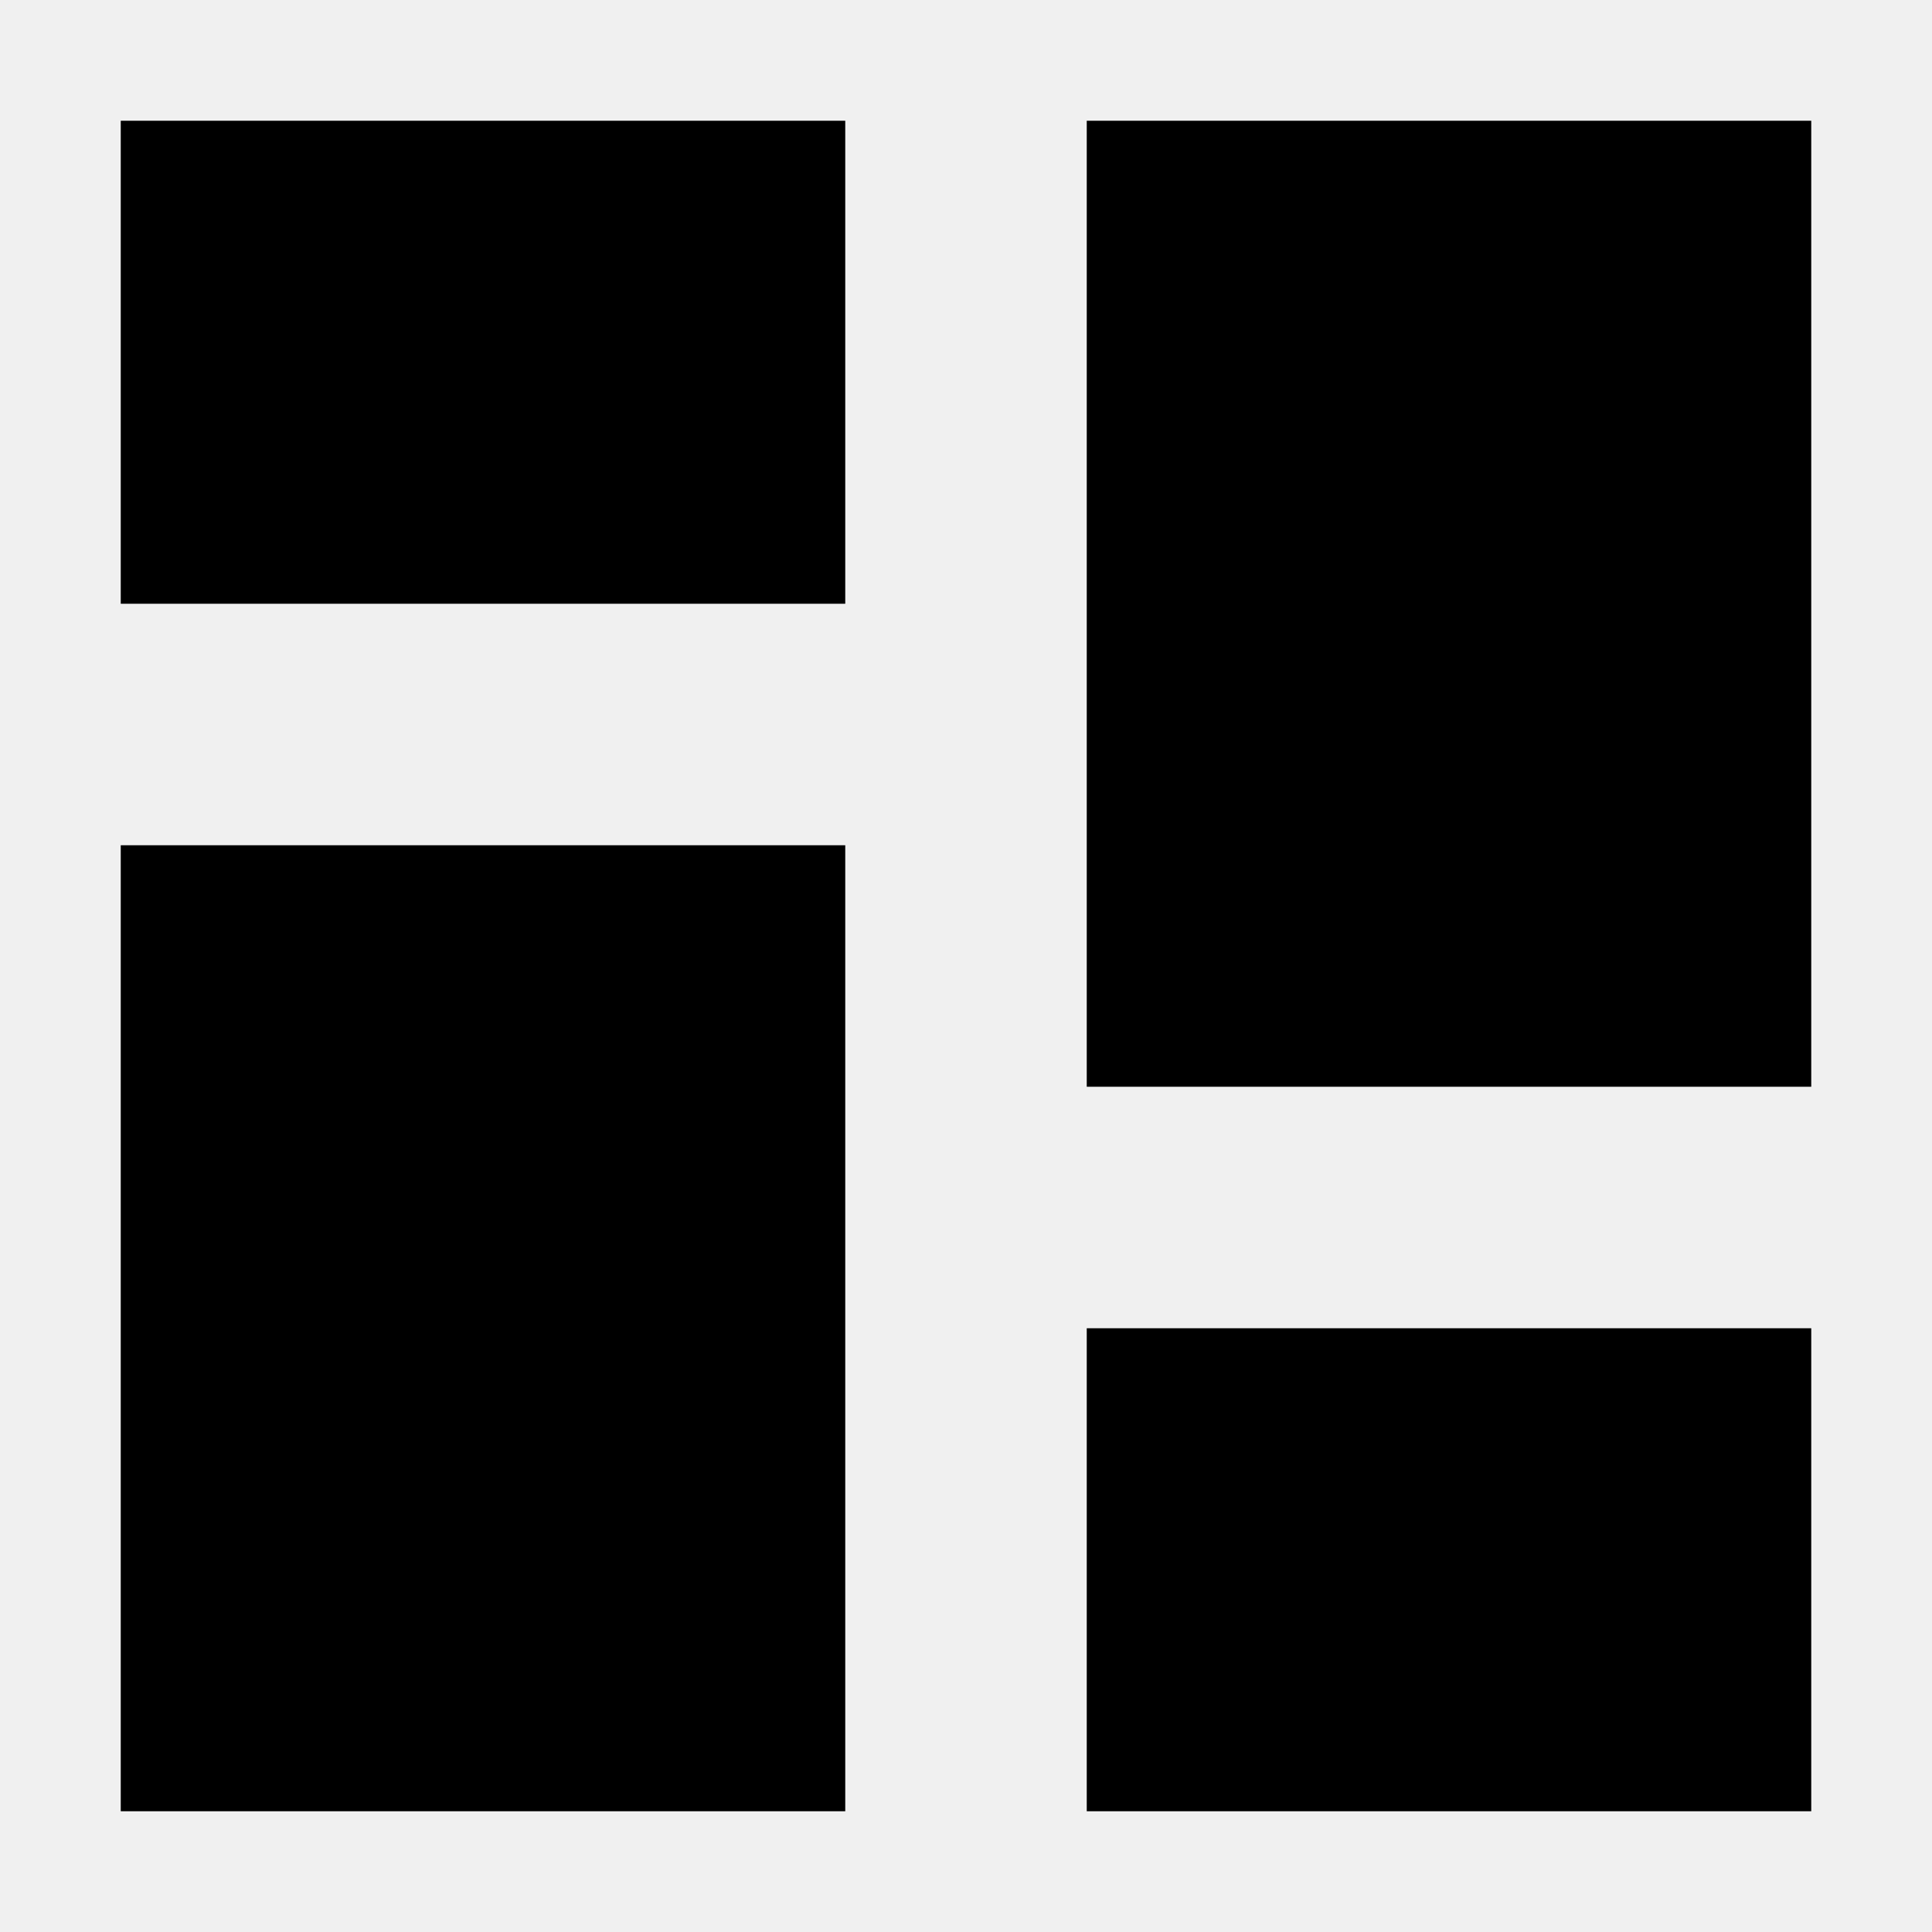
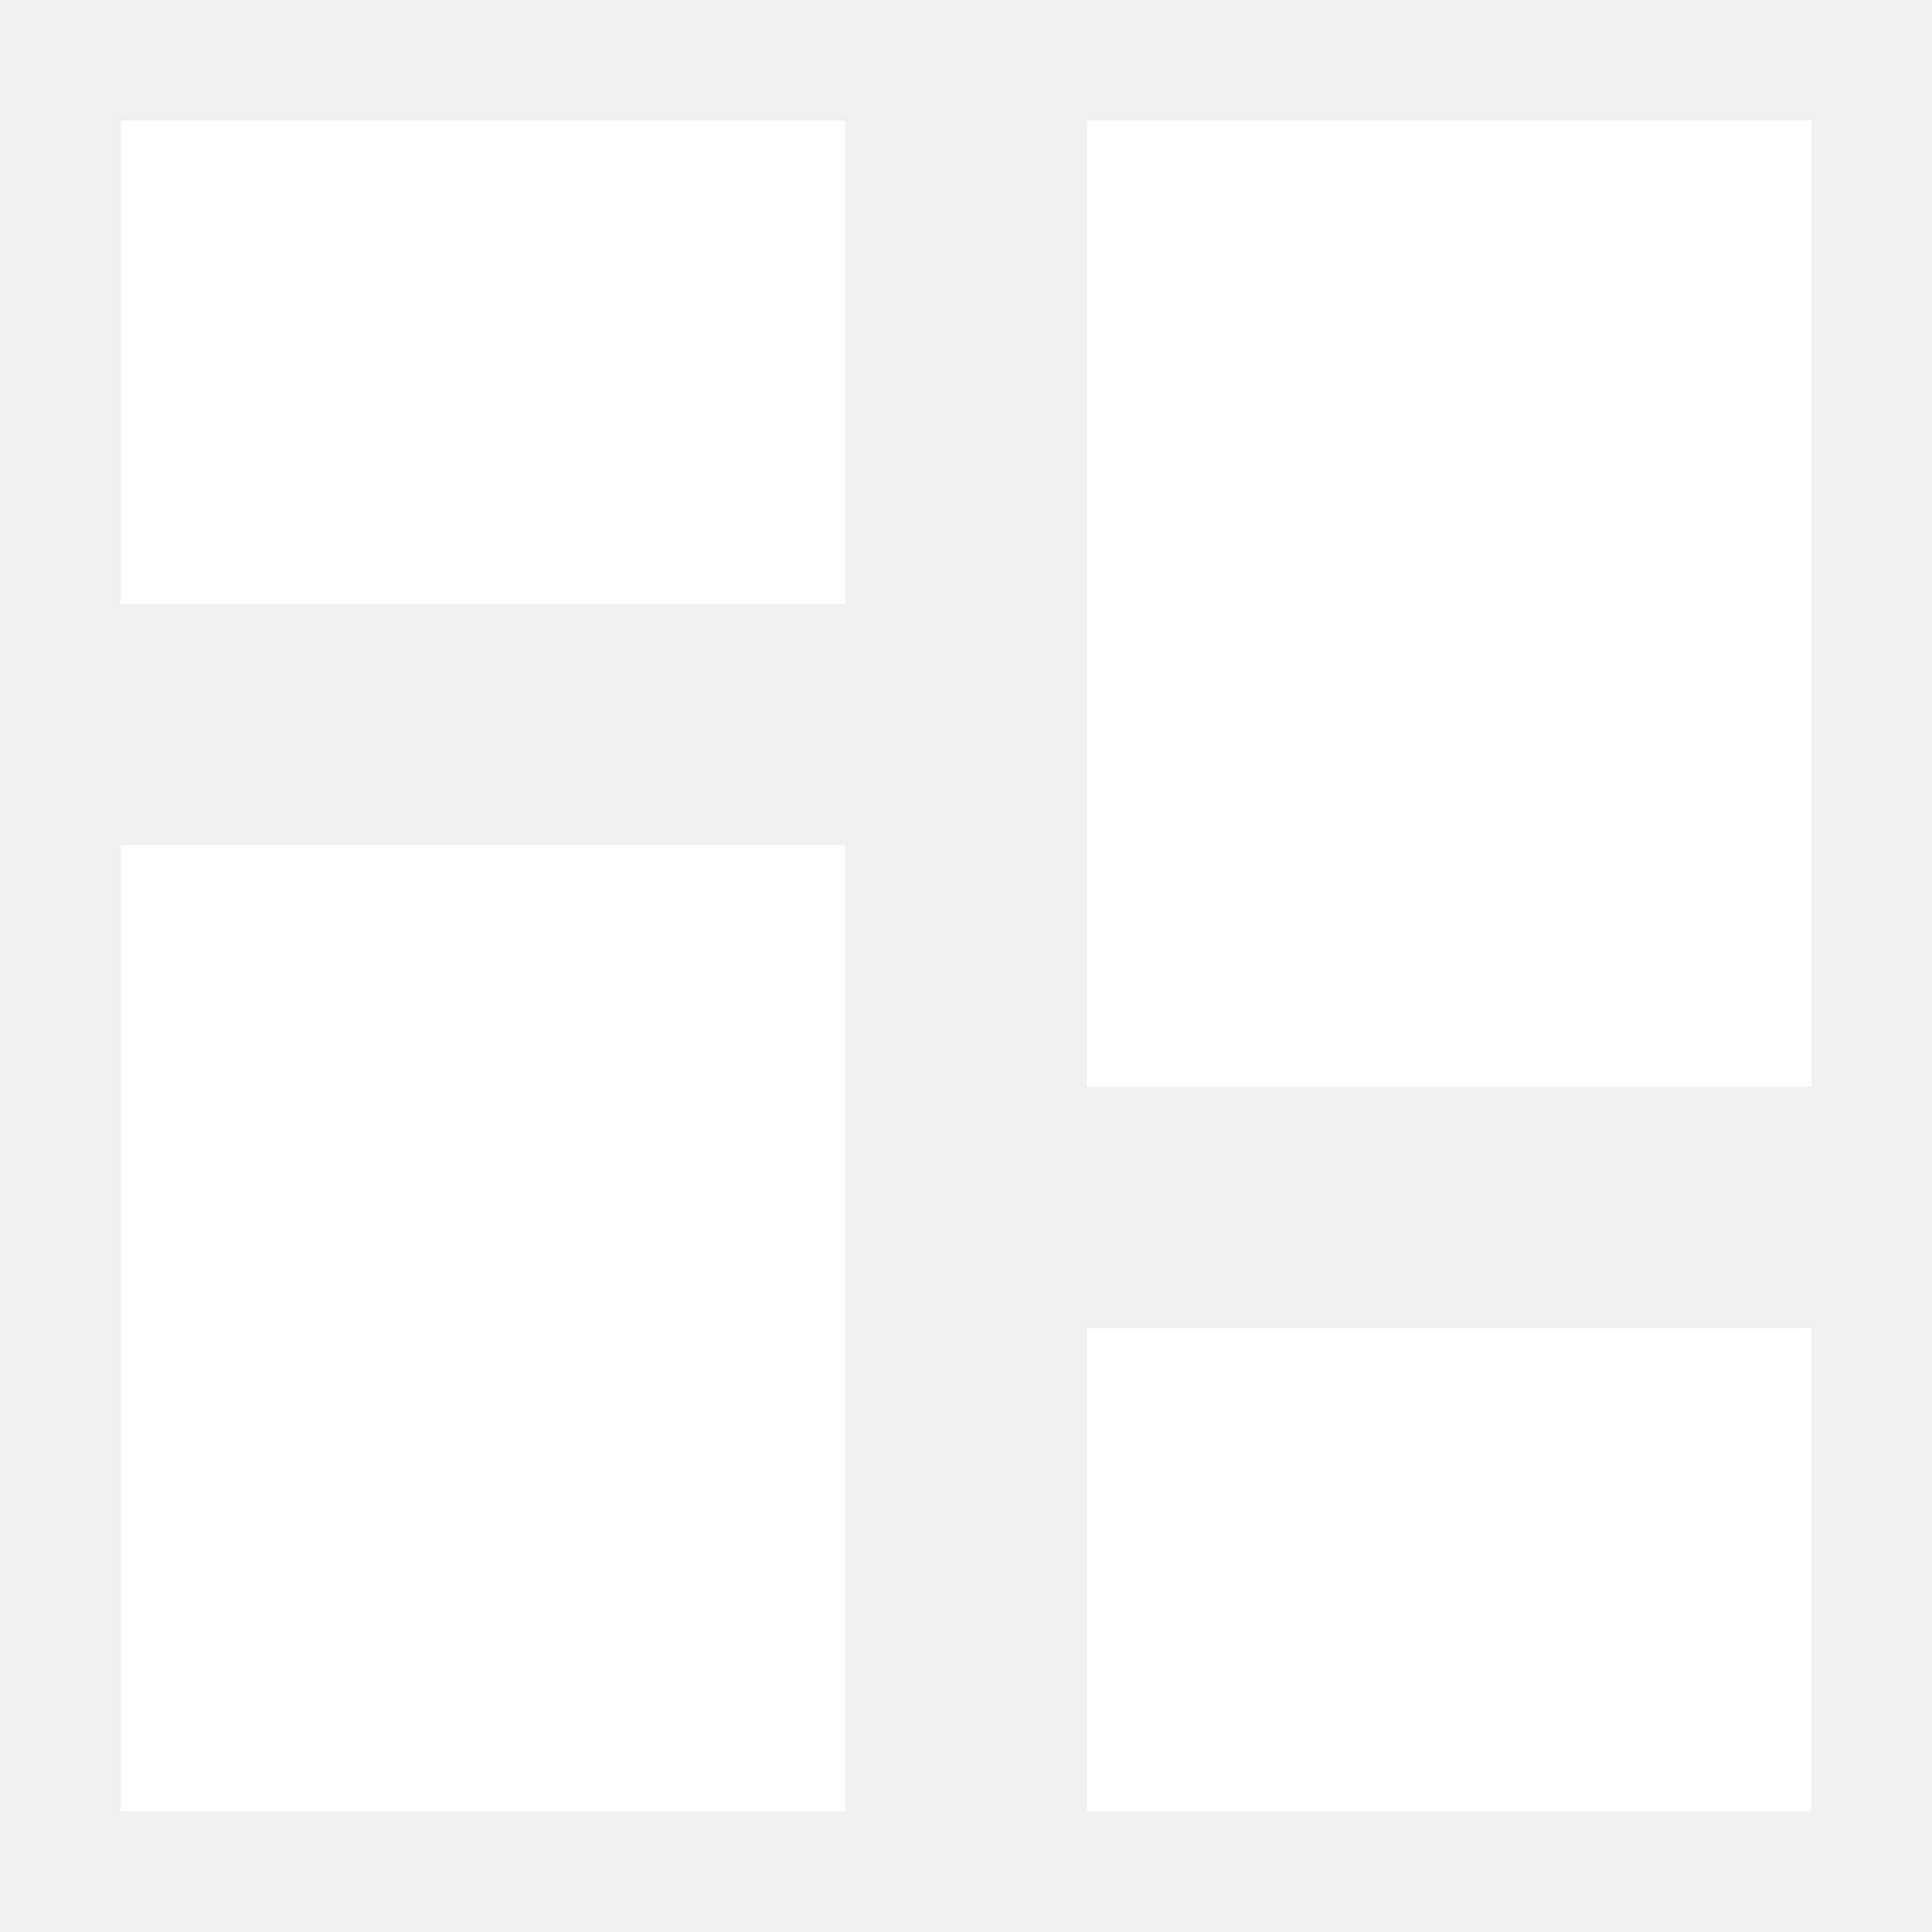
<svg xmlns="http://www.w3.org/2000/svg" width="800px" height="800px" viewBox="0 0 16 16" fill="none">
-   <path d="M7 1H1V5H7V1Z" fill="#000000" />
-   <path d="M7 7H1V15H7V7Z" fill="#000000" />
-   <path d="M9 1H15V9H9V1Z" fill="#000000" />
-   <path d="M15 11H9V15H15V11Z" fill="#000000" />
+   <path d="M7 1H1V5H7V1Z" fill="#fff" />
+   <path d="M7 7H1V15H7V7Z" fill="#fff" />
+   <path d="M9 1H15V9H9V1Z" fill="#fff" />
+   <path d="M15 11H9V15H15V11Z" fill="#fff" />
</svg>
